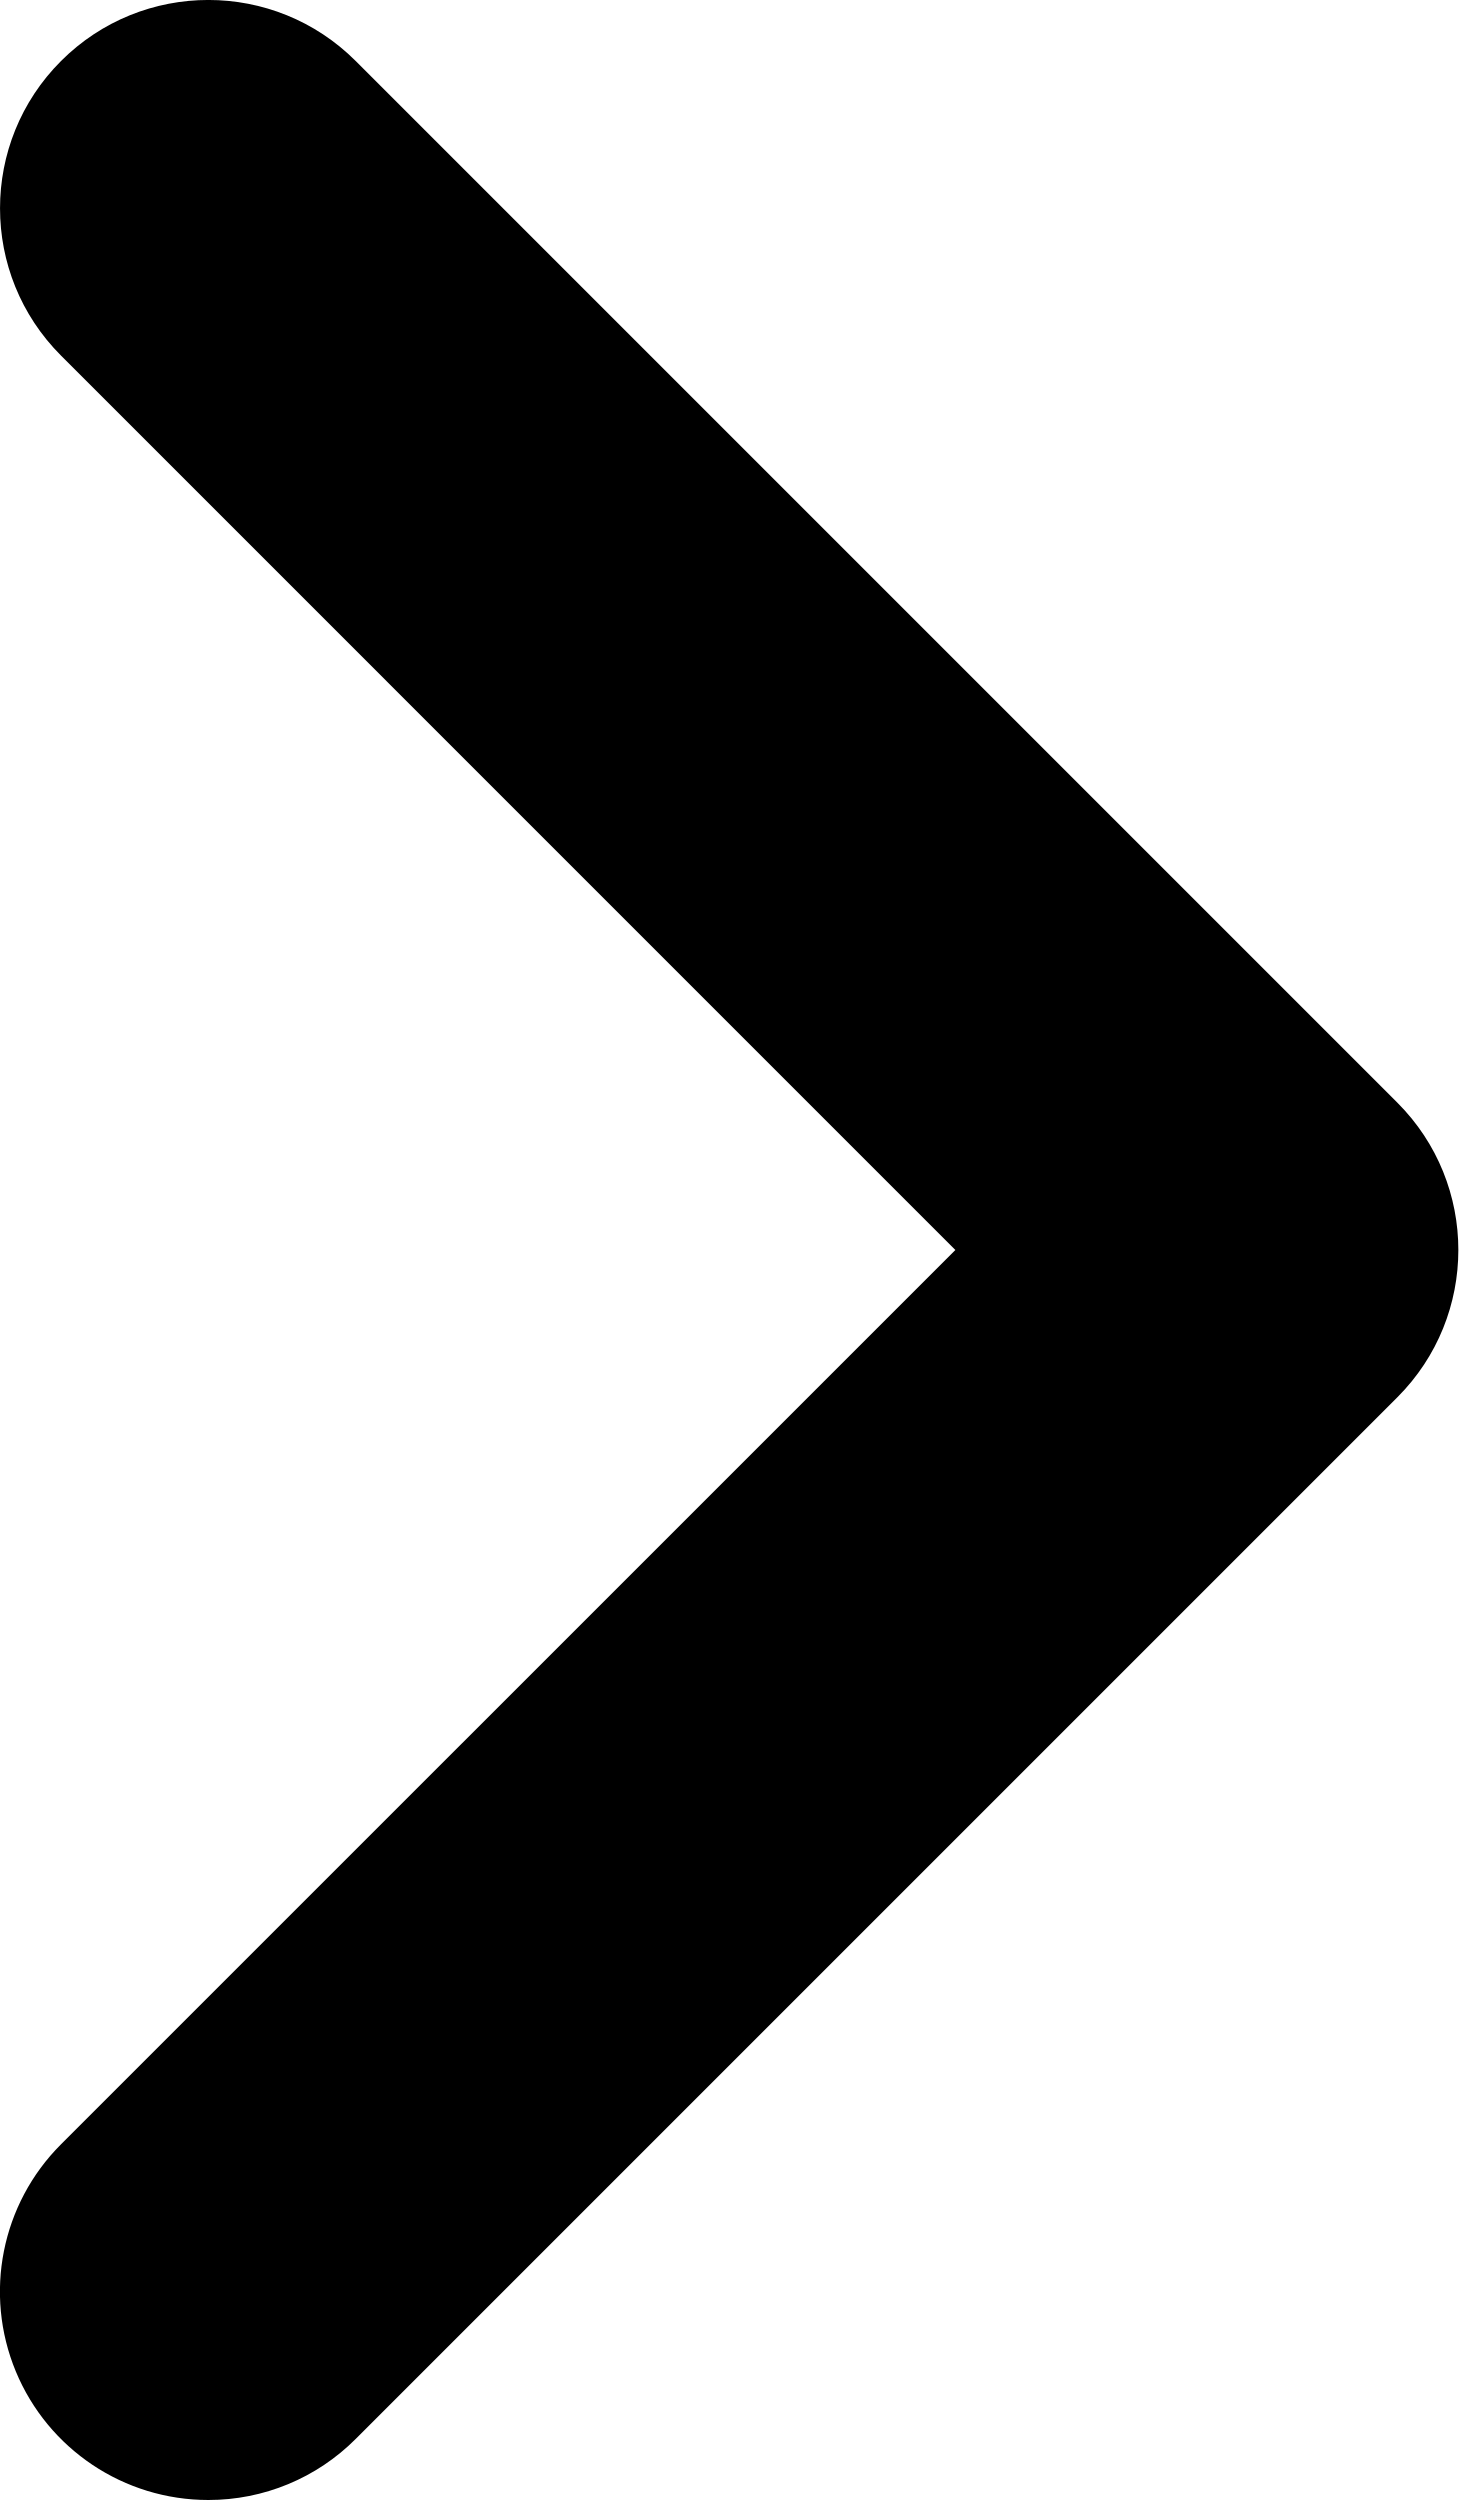
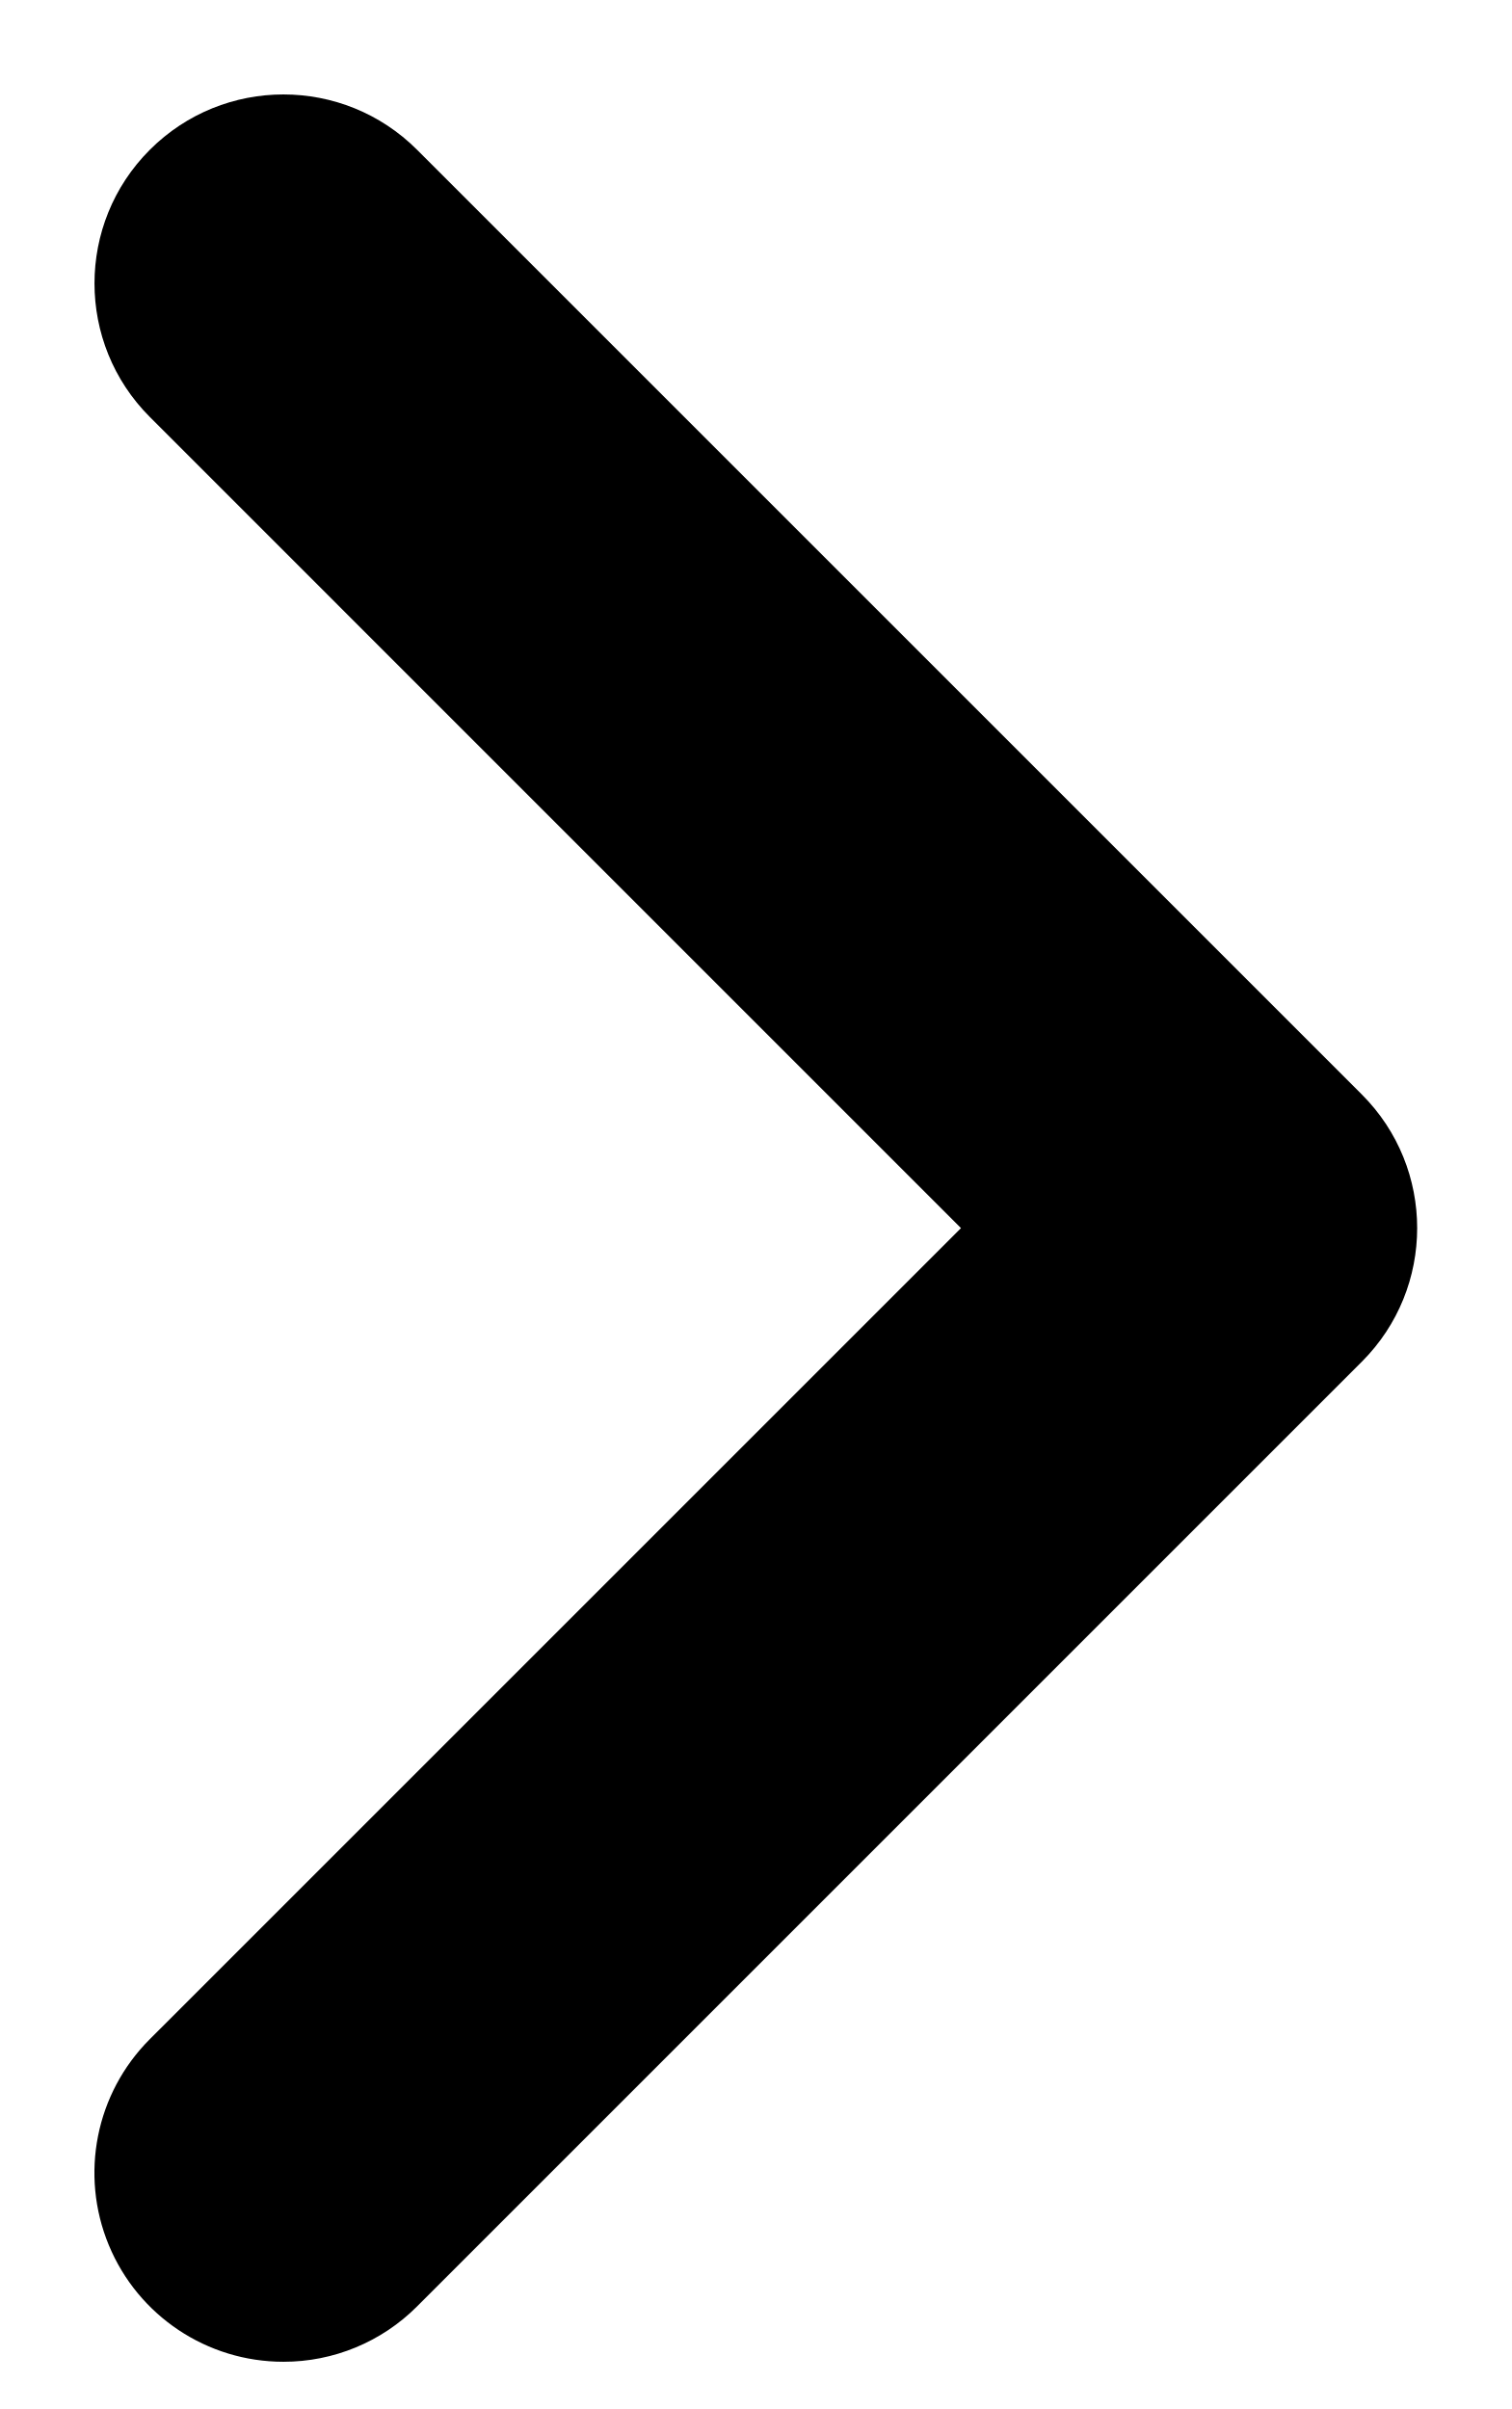
- <svg xmlns="http://www.w3.org/2000/svg" viewBox="0 0 28 48">
+ <svg xmlns="http://www.w3.org/2000/svg" viewBox="-2 -2 32 51">
  <defs>
    <style>.cls-1{fill:#418fde;}</style>
  </defs>
-   <g id="Layer_2" data-name="Layer 2">
+   <g data-name="Layer 2" id="Layer_2">
    <g id="Icons">
-       <path fill="param(fill)" stroke="param(outline)" stroke-width="param(outline-width) 0" d="M4,48a4,4,0,0,1-2.829-6.829L18.343,24,1.172,6.828A4,4,0,0,1,6.829,1.171l20,20a4.001,4.001,0,0,1,0,5.657l-20,20A3.989,3.989,0,0,1,4,48Z" />
+       <path d="M4,48a4,4,0,0,1-2.829-6.829L18.343,24,1.172,6.828A4,4,0,0,1,6.829,1.171l20,20a4.001,4.001,0,0,1,0,5.657l-20,20A3.989,3.989,0,0,1,4,48Z" fill="param(fill)" stroke="param(outline)" stroke-width="param(outline-width) 0" />
    </g>
  </g>
</svg>
